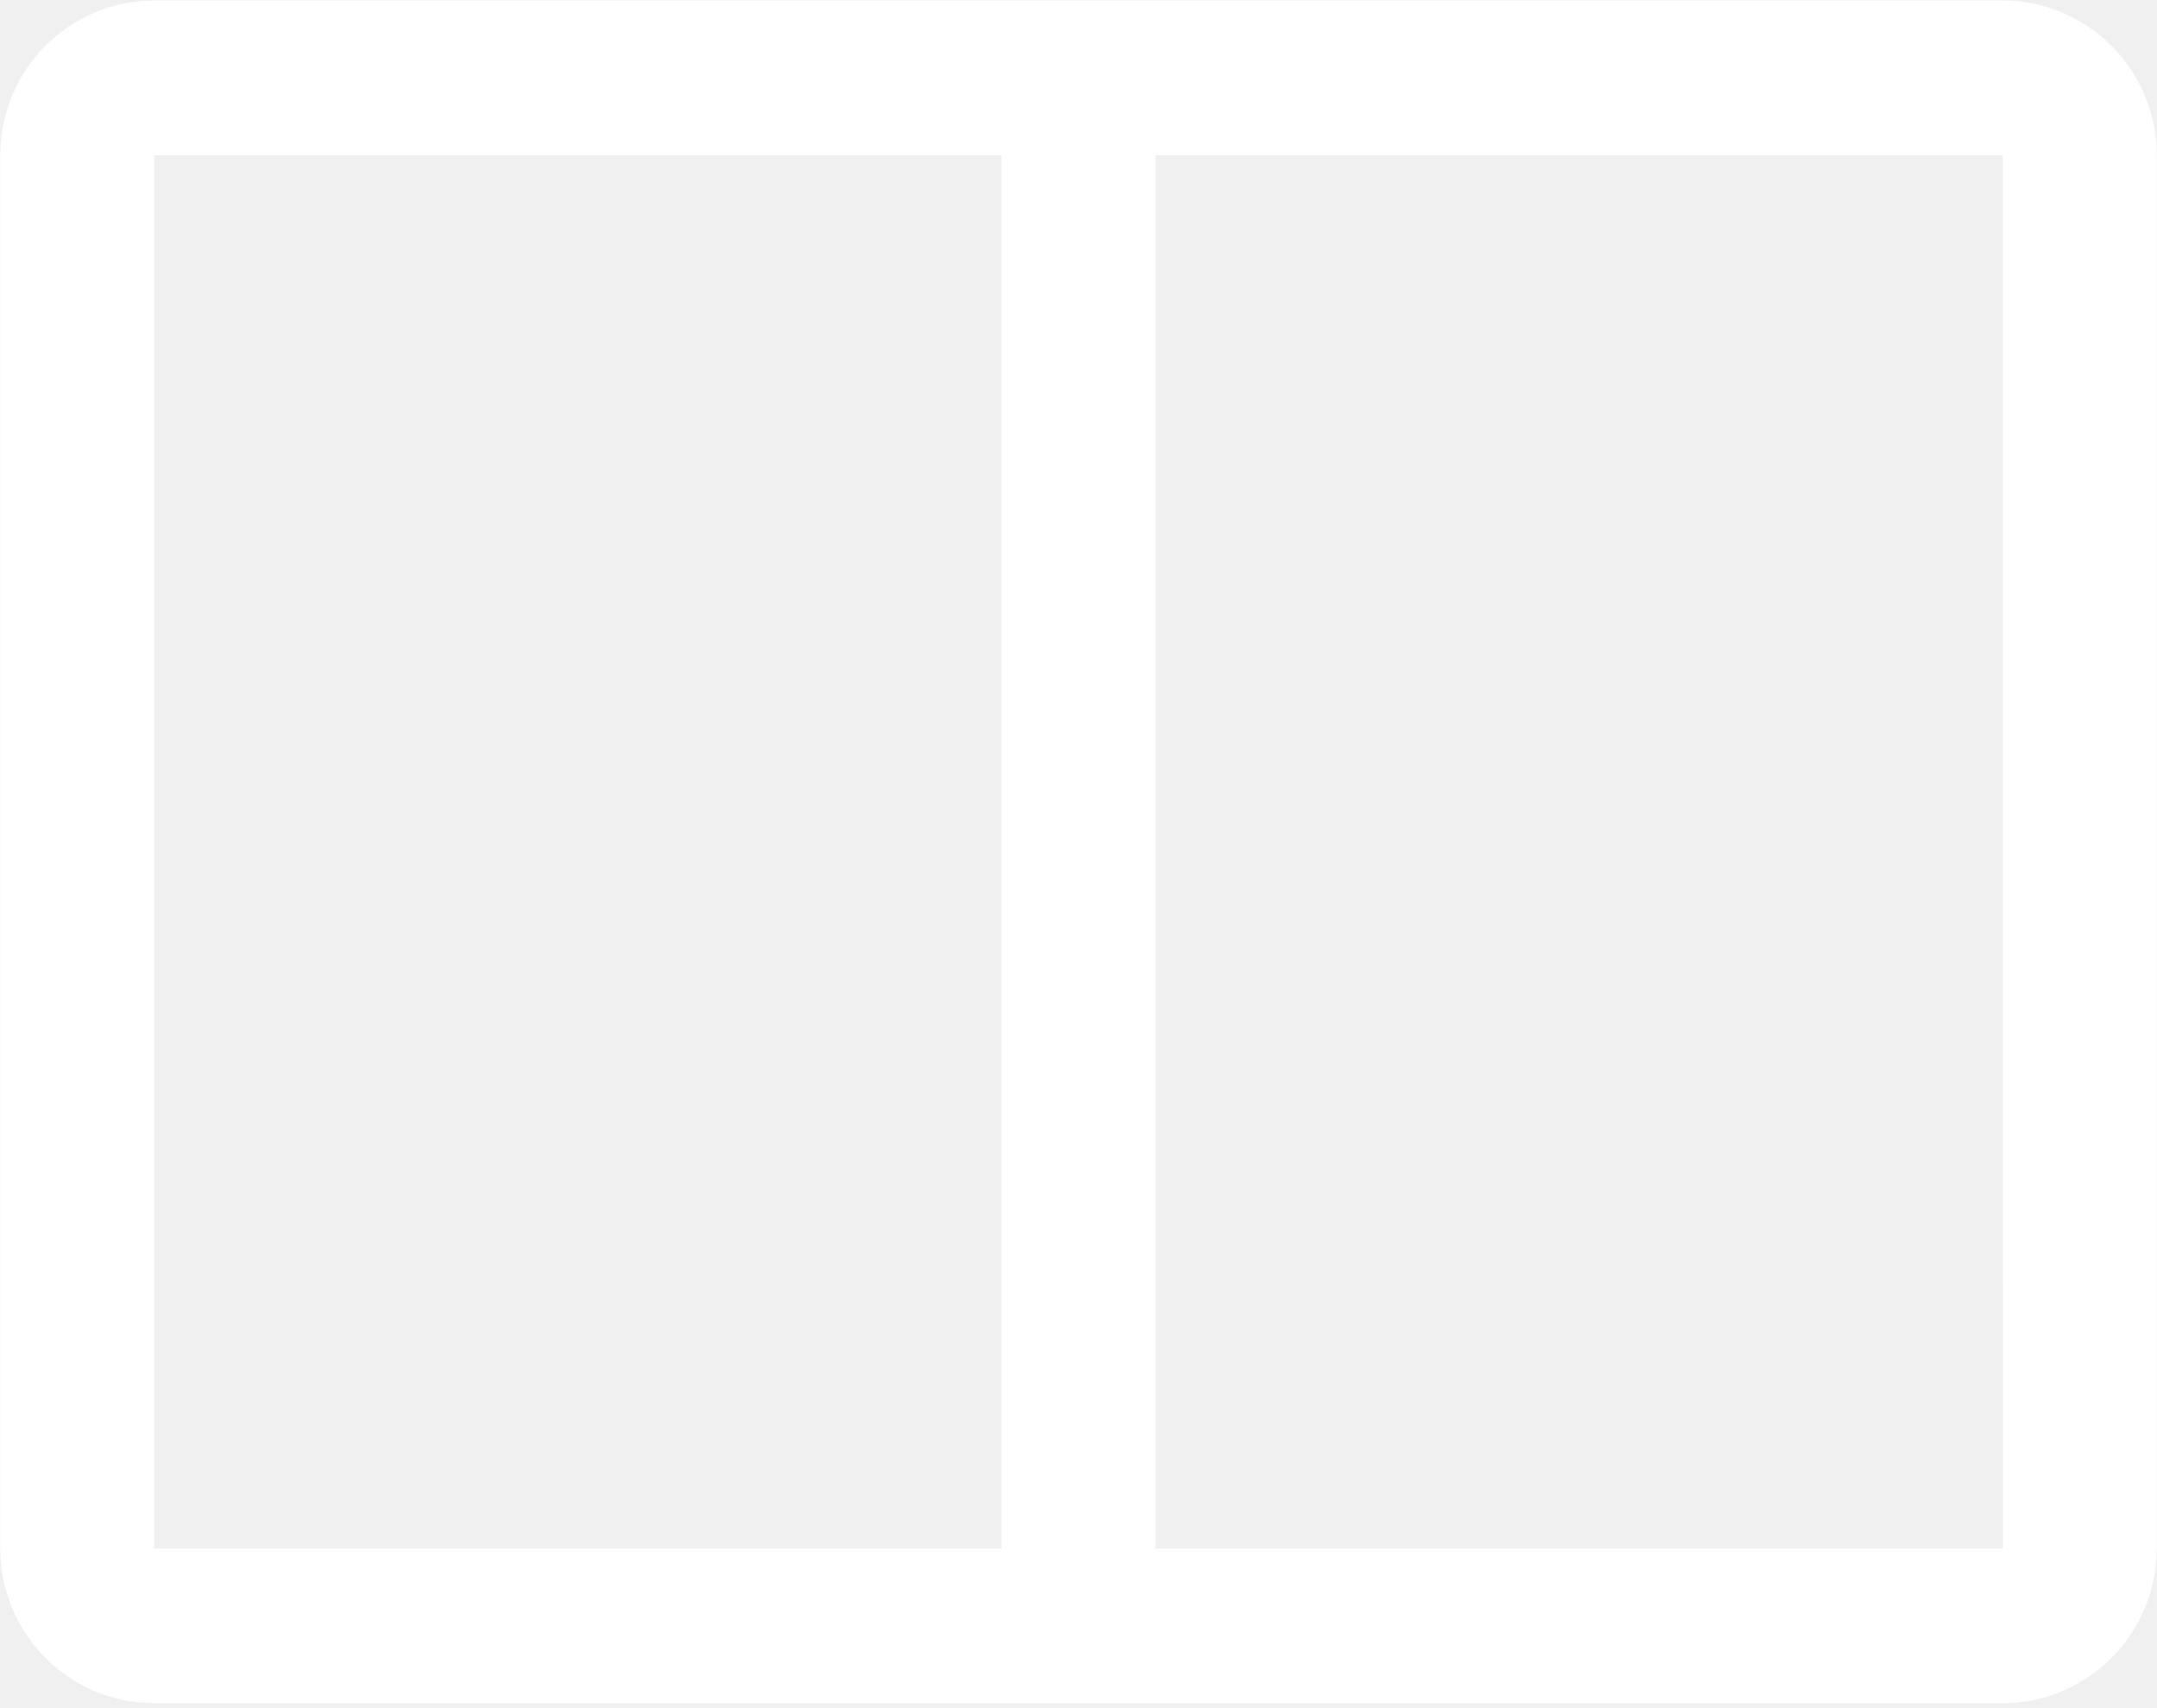
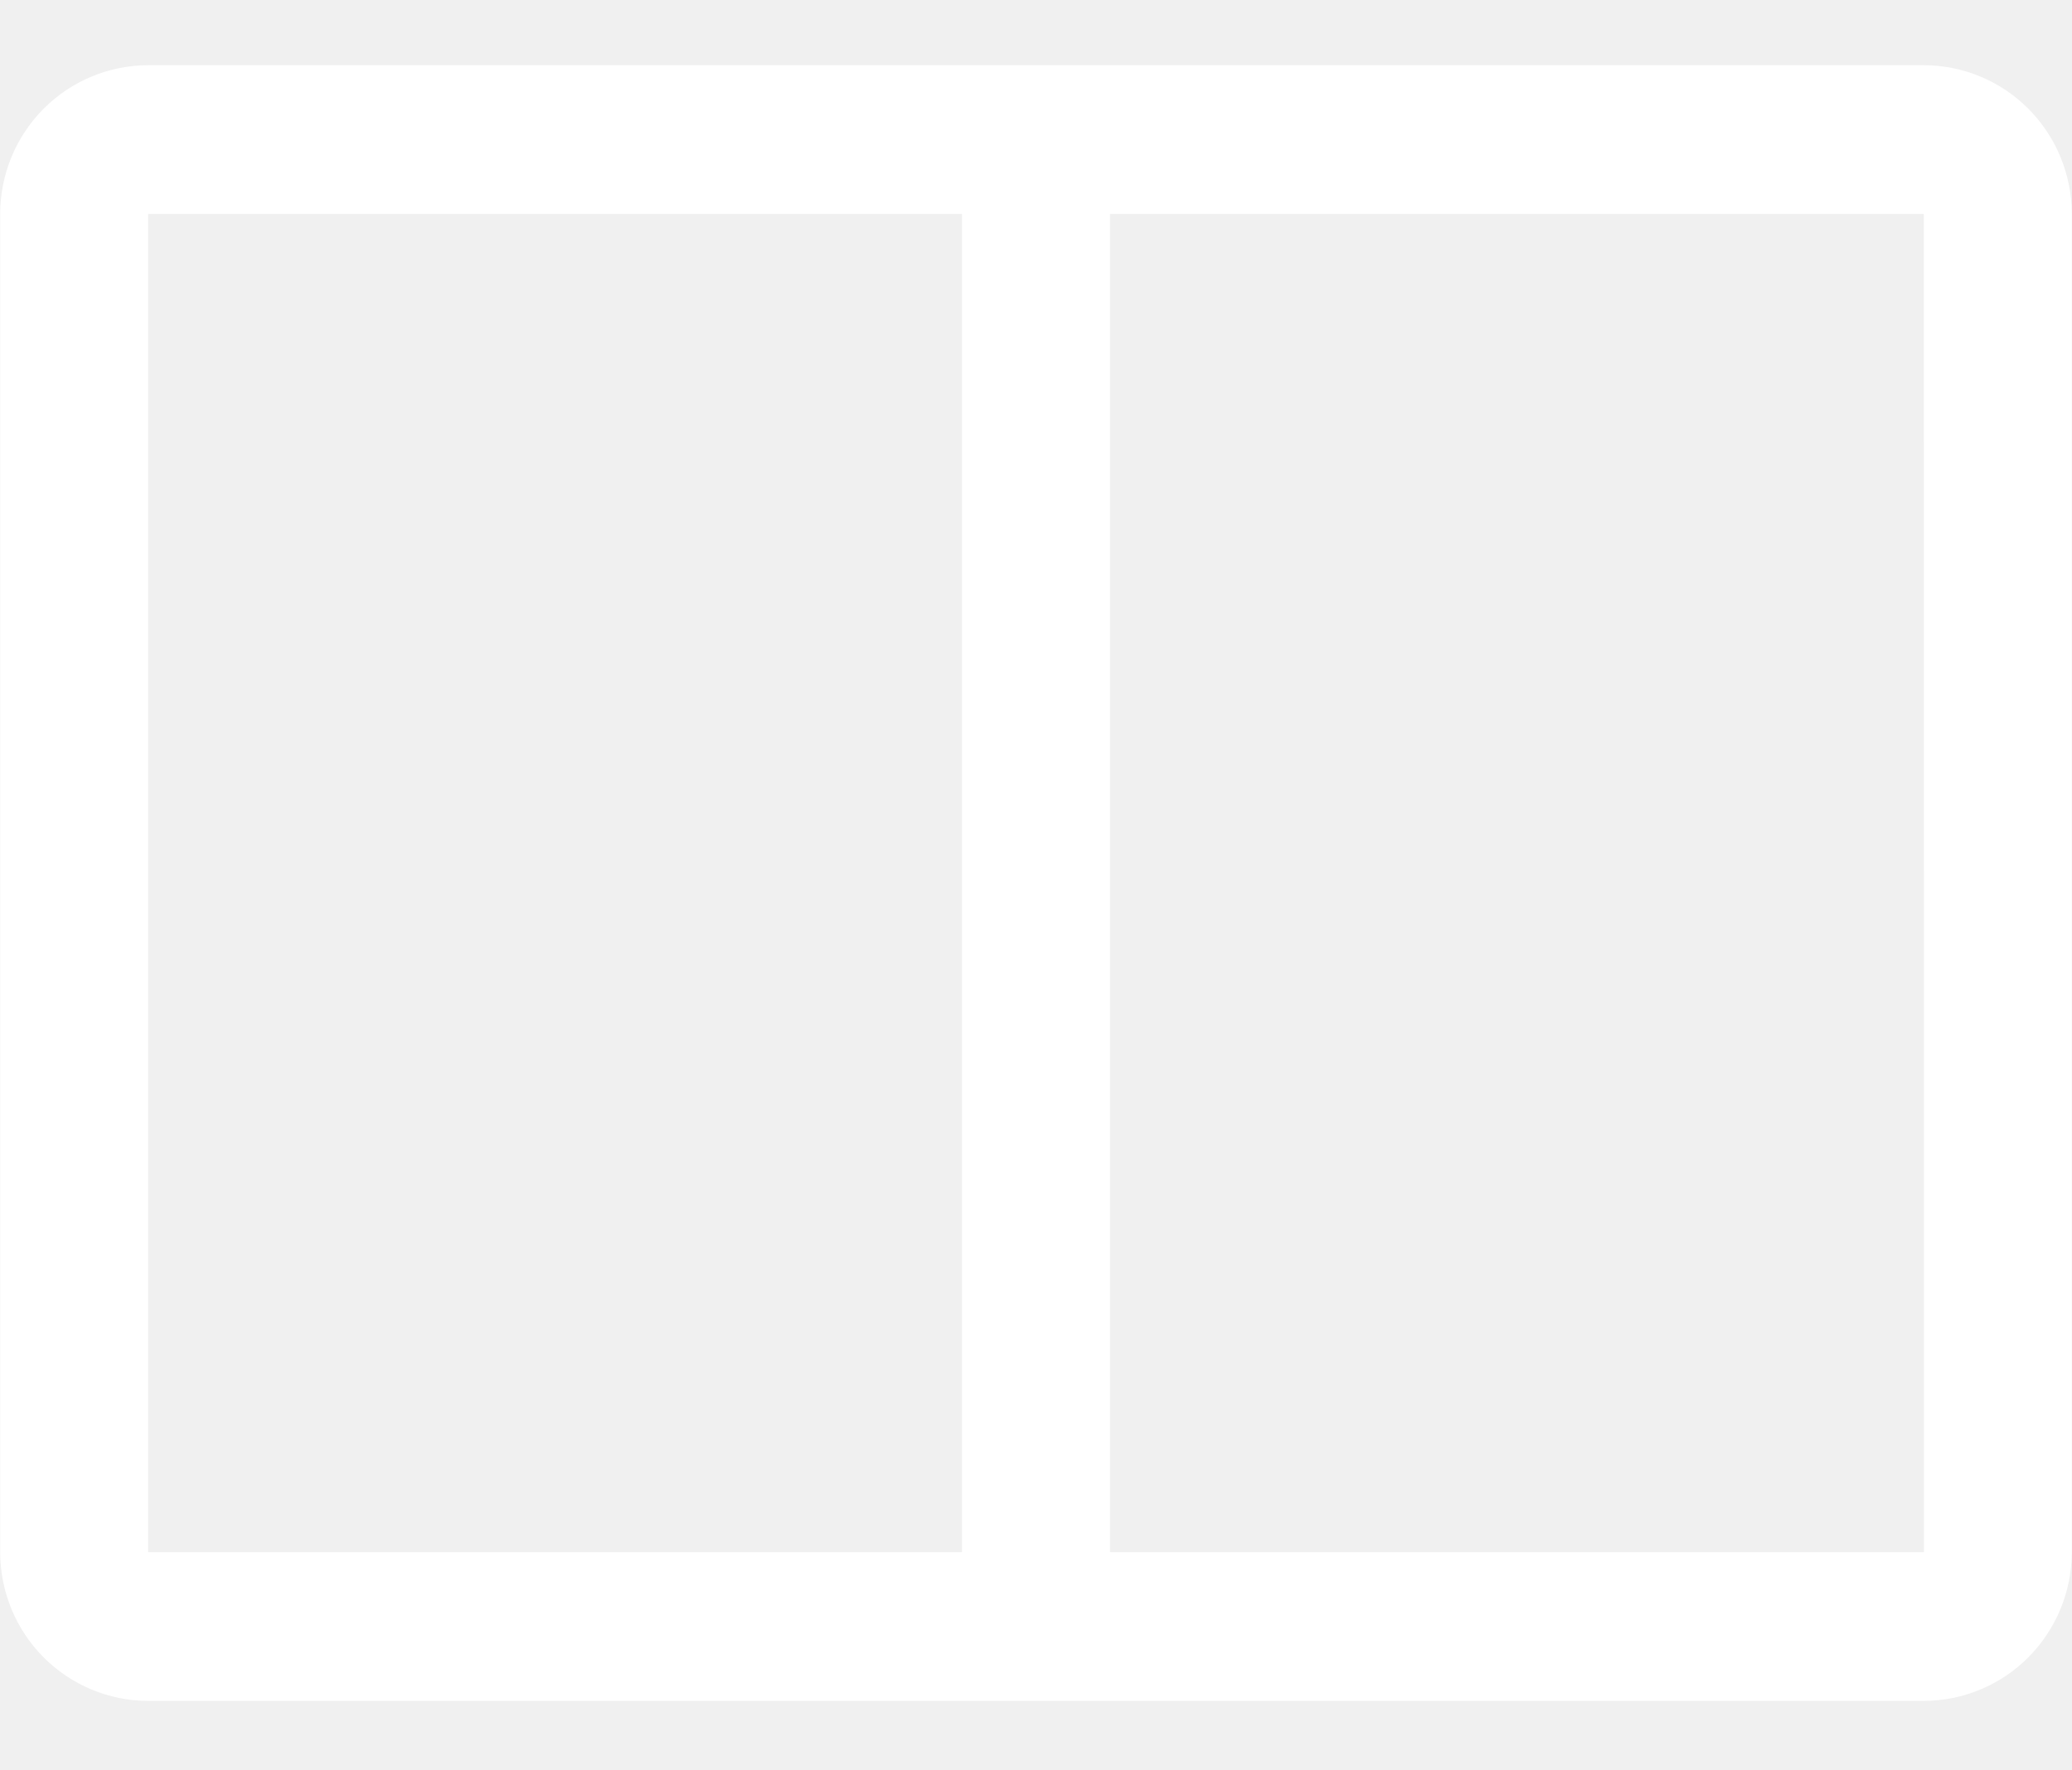
- <svg xmlns="http://www.w3.org/2000/svg" width="48" height="38" viewBox="0 0 48 38" fill="none">
+ <svg xmlns="http://www.w3.org/2000/svg" width="48" height="41" viewBox="0 0 48 38" fill="none">
  <path d="M44.567 0.011H3.432C2.523 0.012 1.652 0.375 1.009 1.021C0.366 1.667 0.005 2.543 0.004 3.457V34.464C0.005 35.378 0.366 36.254 1.009 36.9C1.652 37.545 2.523 37.909 3.432 37.91H44.567C45.476 37.908 46.347 37.545 46.99 36.899C47.632 36.253 47.994 35.378 47.995 34.464V3.457C47.994 2.543 47.633 1.667 46.99 1.021C46.348 0.375 45.476 0.012 44.567 0.011ZM3.432 3.457H22.286V34.464H3.432V3.457ZM25.714 34.464V3.457H44.567L44.571 34.464H25.714Z" fill="white" />
</svg>
